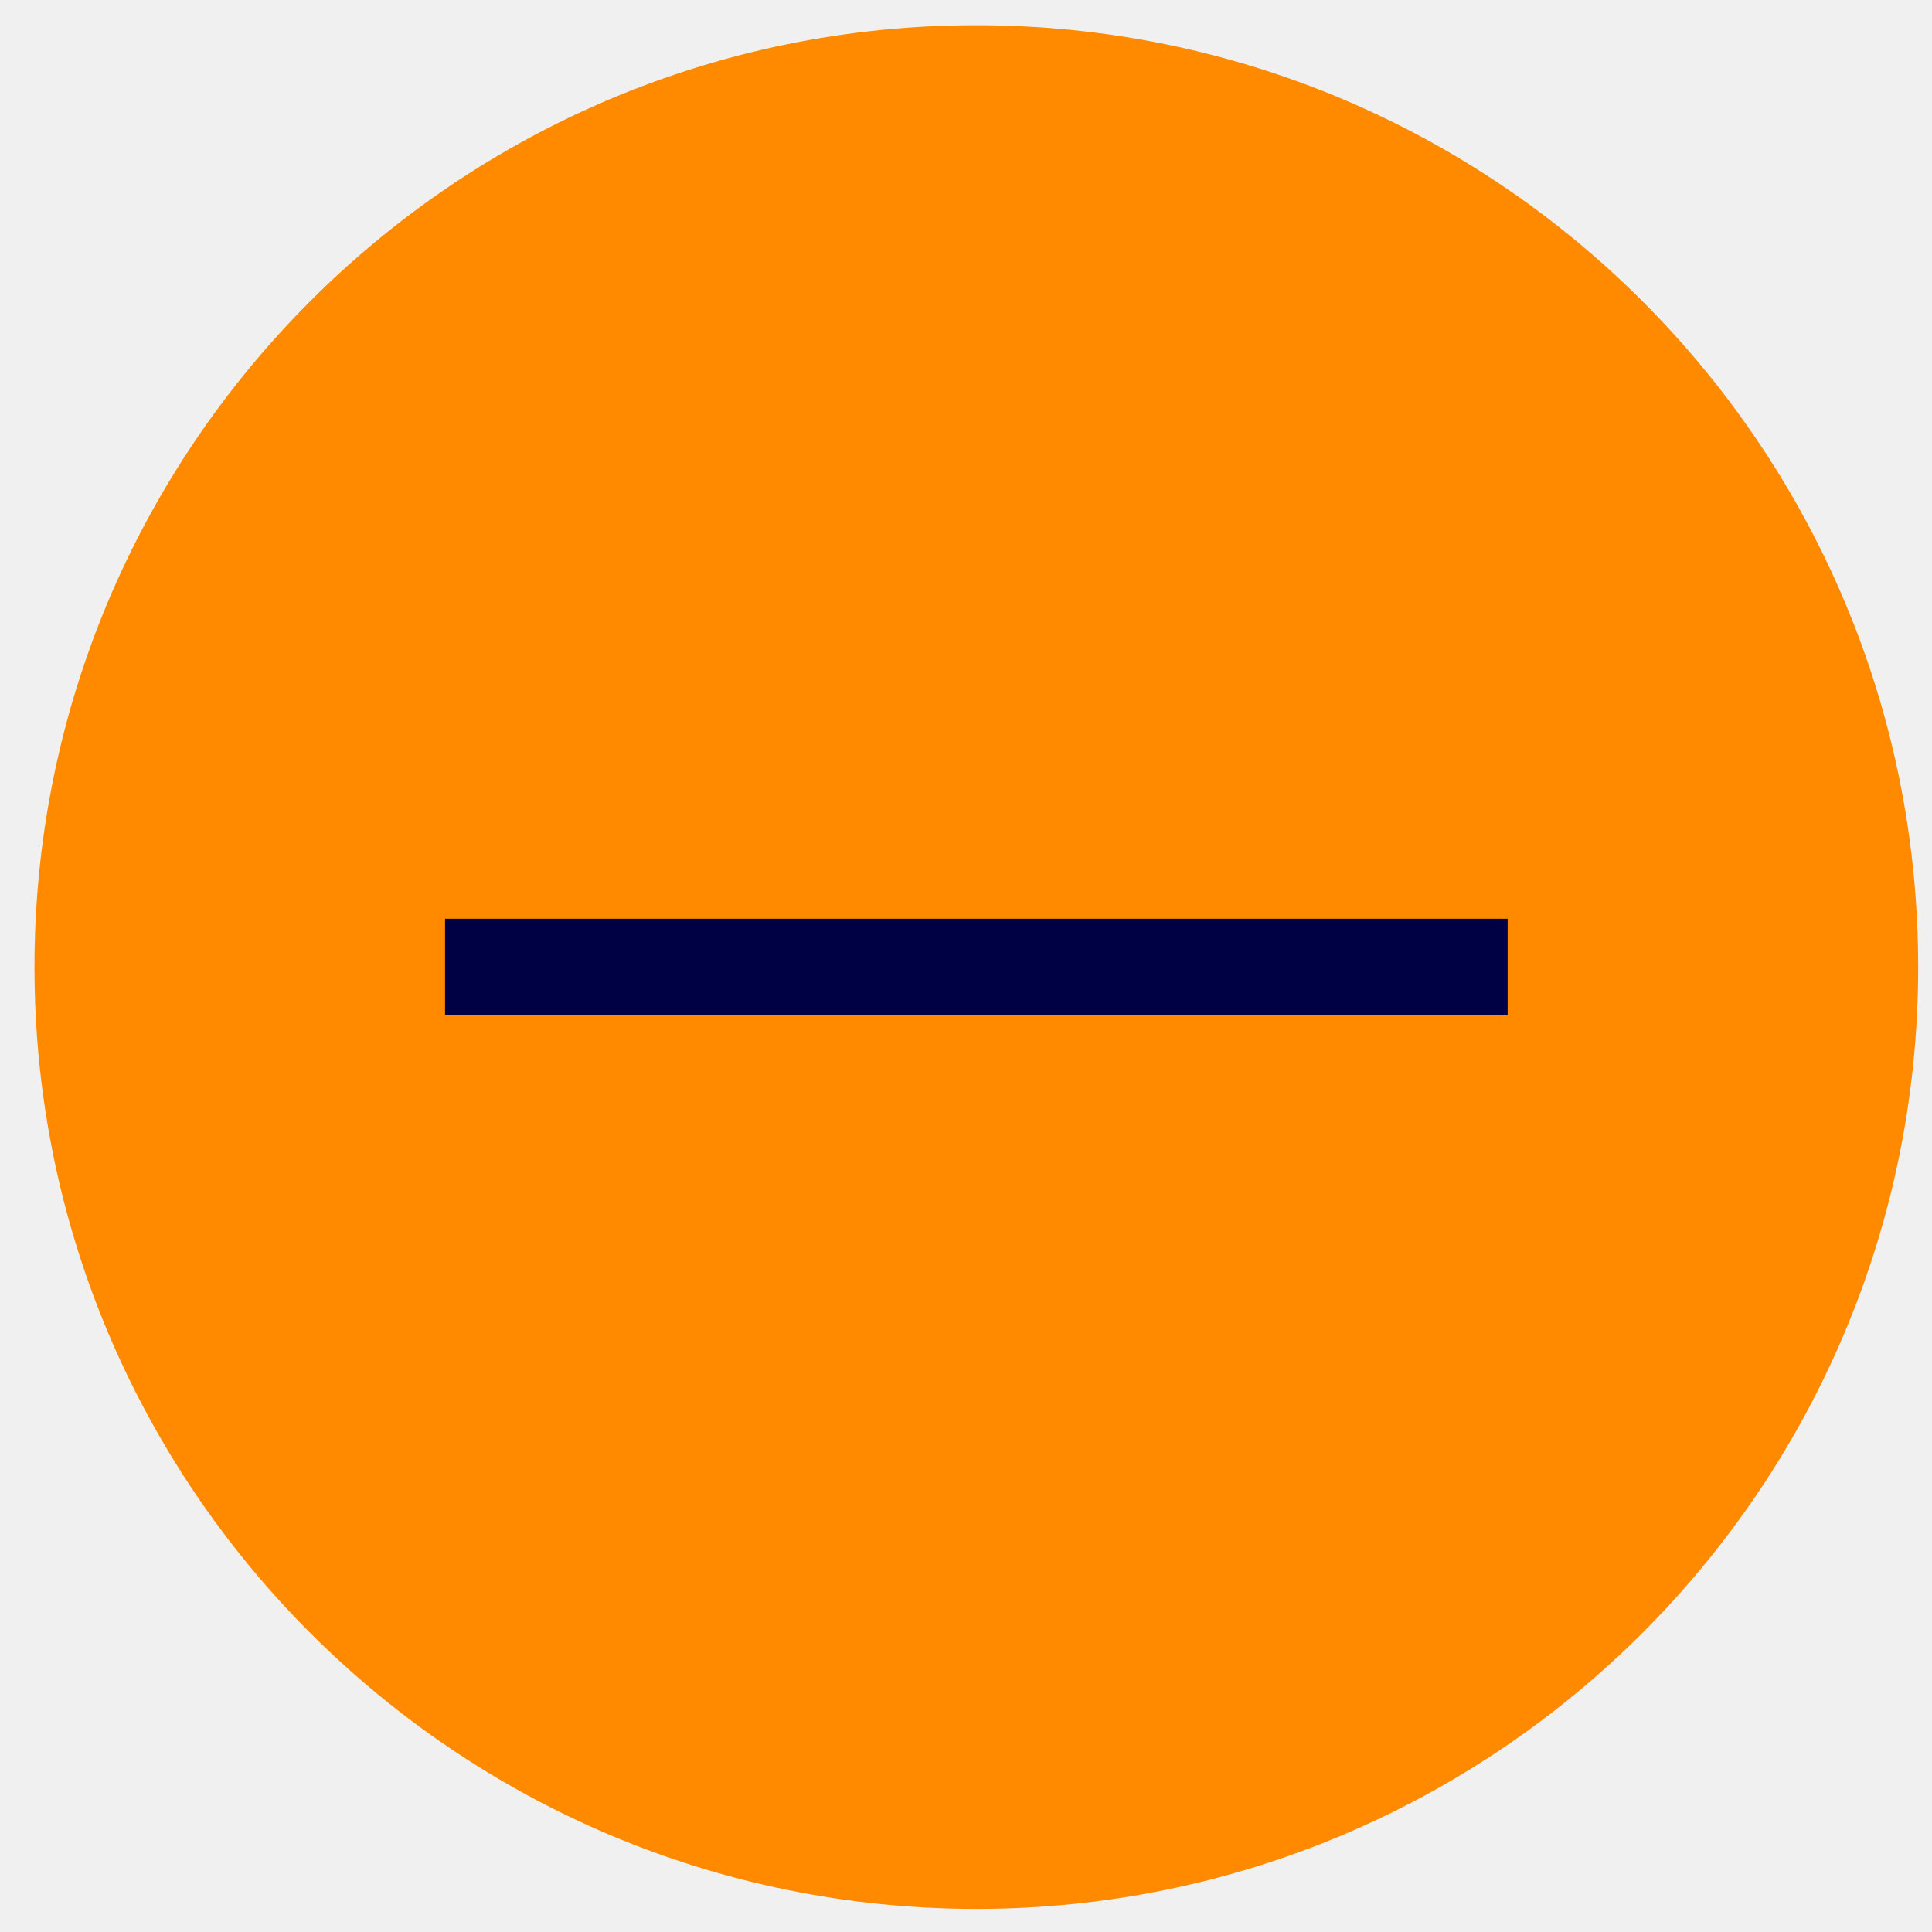
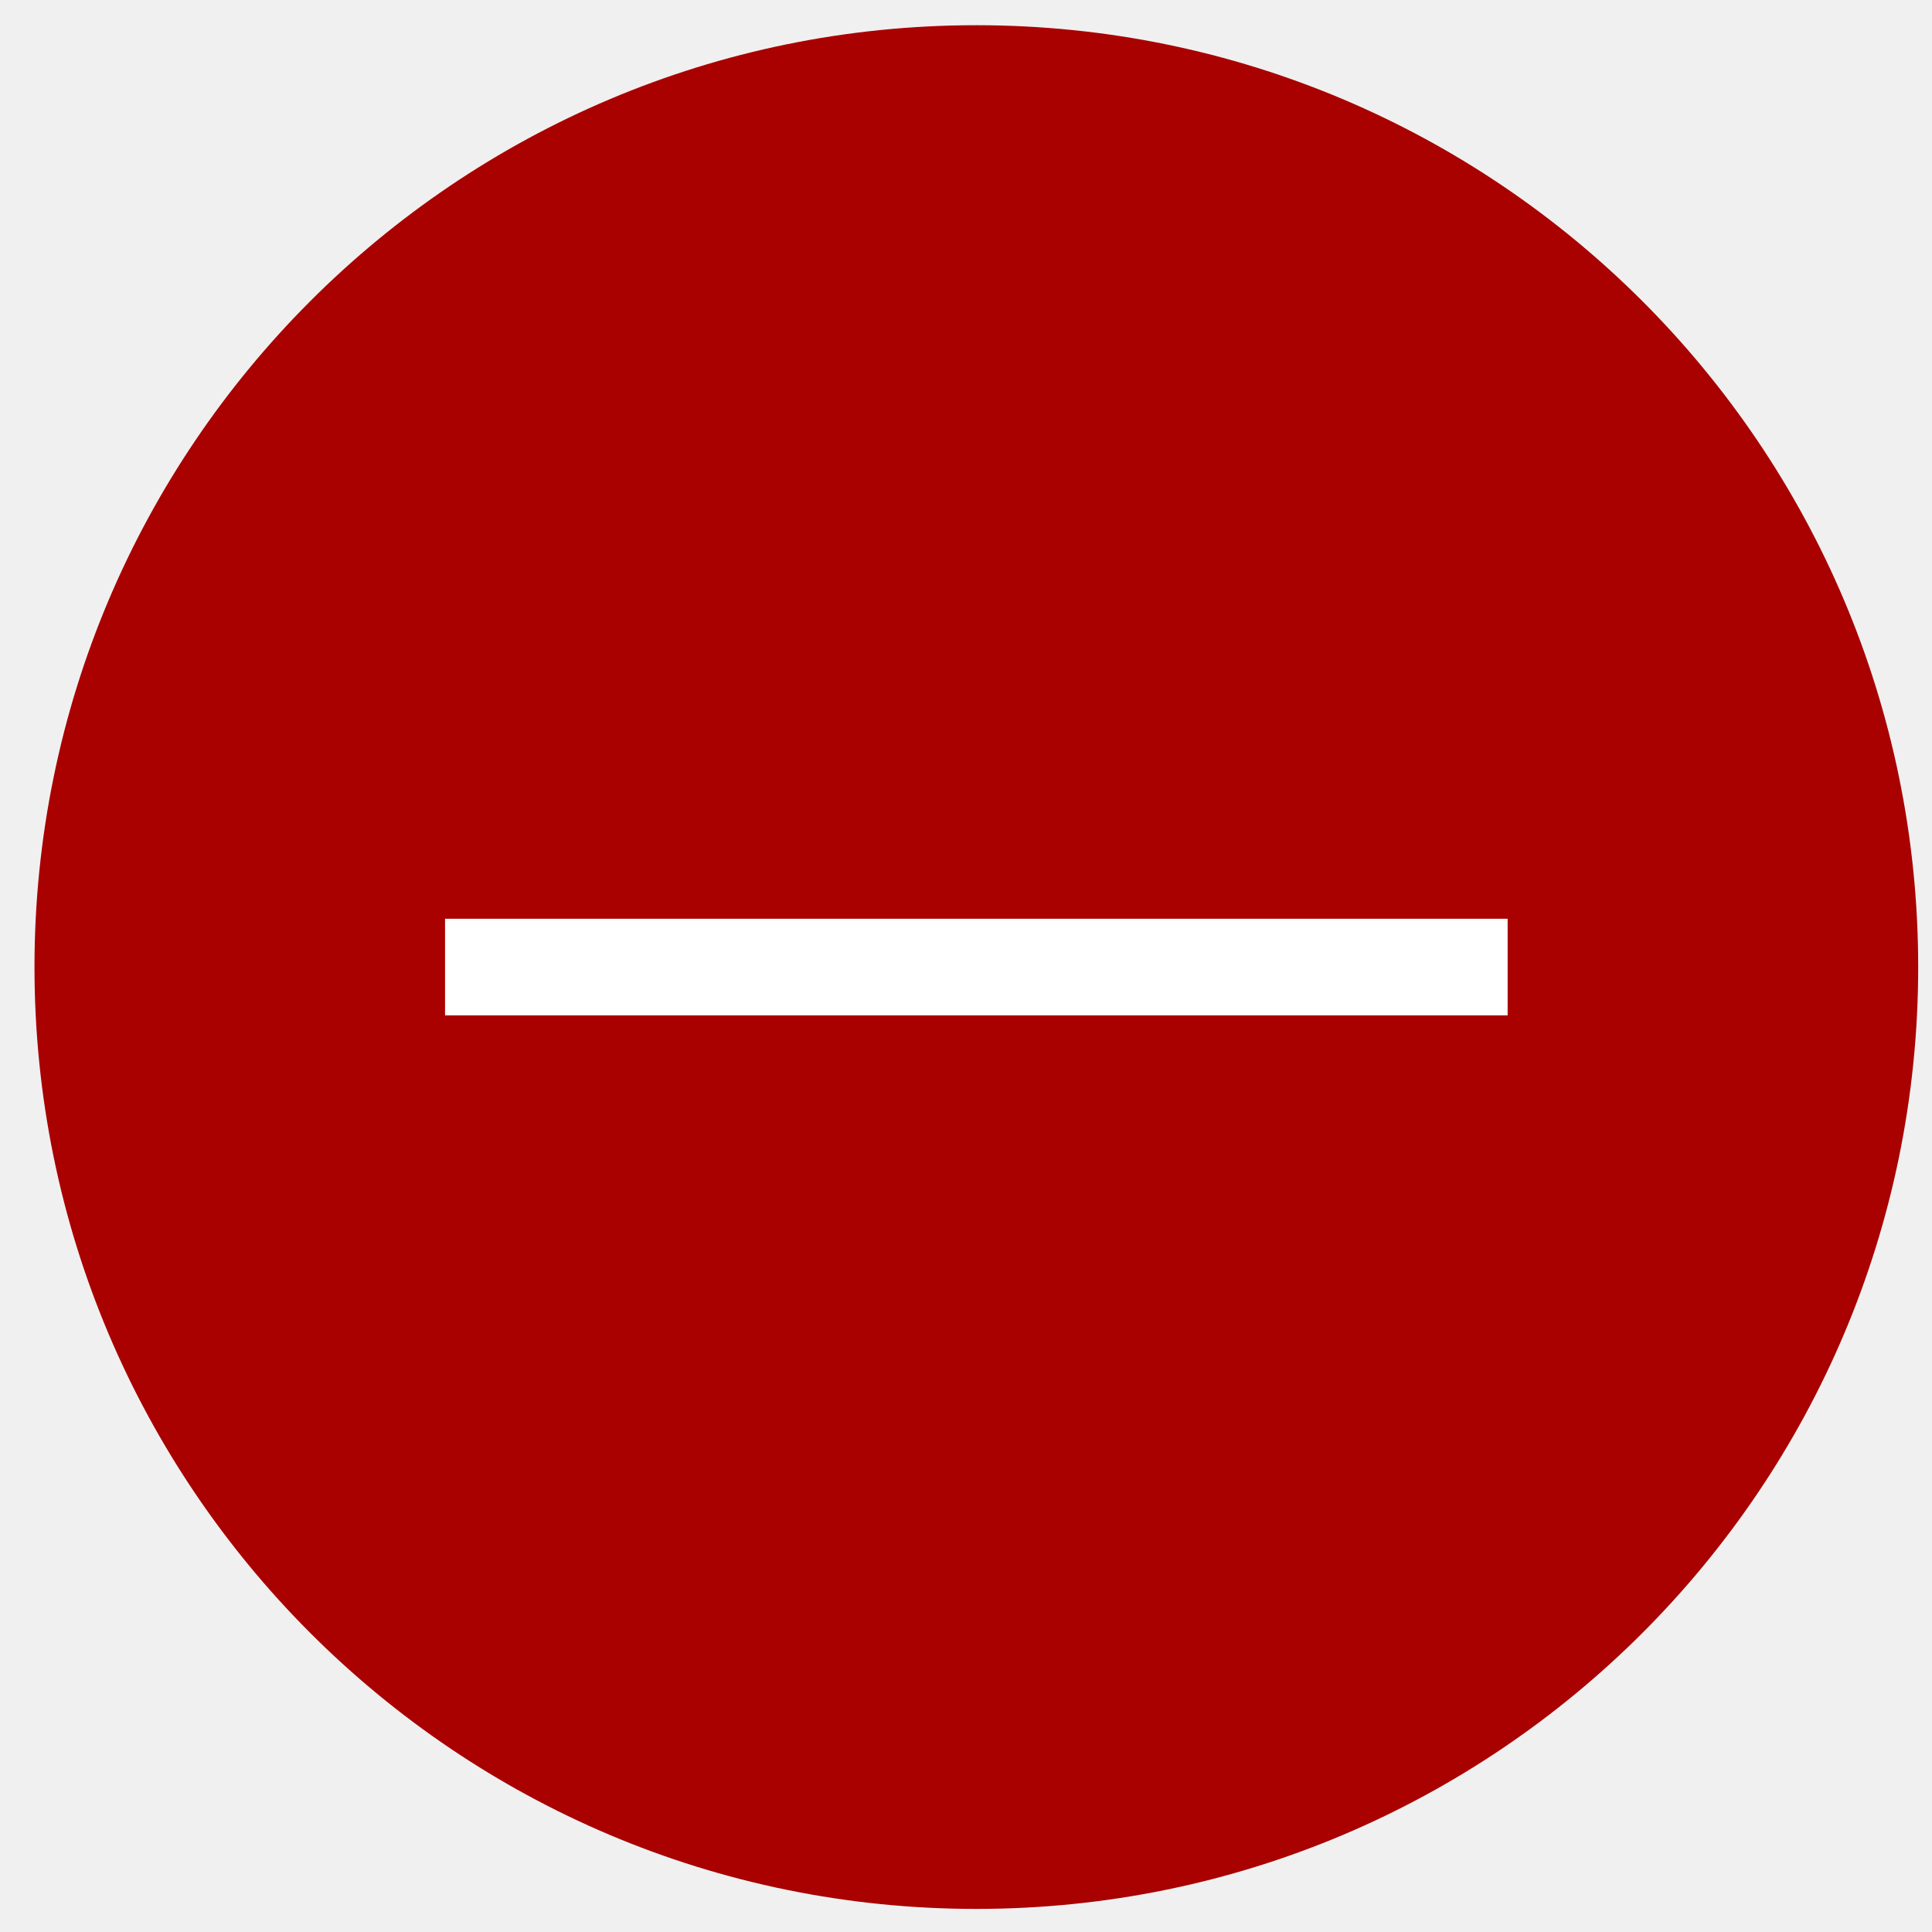
<svg xmlns="http://www.w3.org/2000/svg" width="40" height="40" viewBox="0 0 40 40" fill="none">
-   <circle cx="20.214" cy="20.022" r="19.5" fill="#FF8A00" />
-   <path d="M31.214 20.022L9.214 20.022" stroke="#000045" stroke-width="2" stroke-linejoin="bevel" />
+   <circle cx="20.214" cy="20.022" r="19.5" fill="#a90000" />
+   <path d="M31.214 20.022L9.214 20.022" stroke="#FFFFFF" stroke-width="2" stroke-linejoin="bevel" />
</svg>
